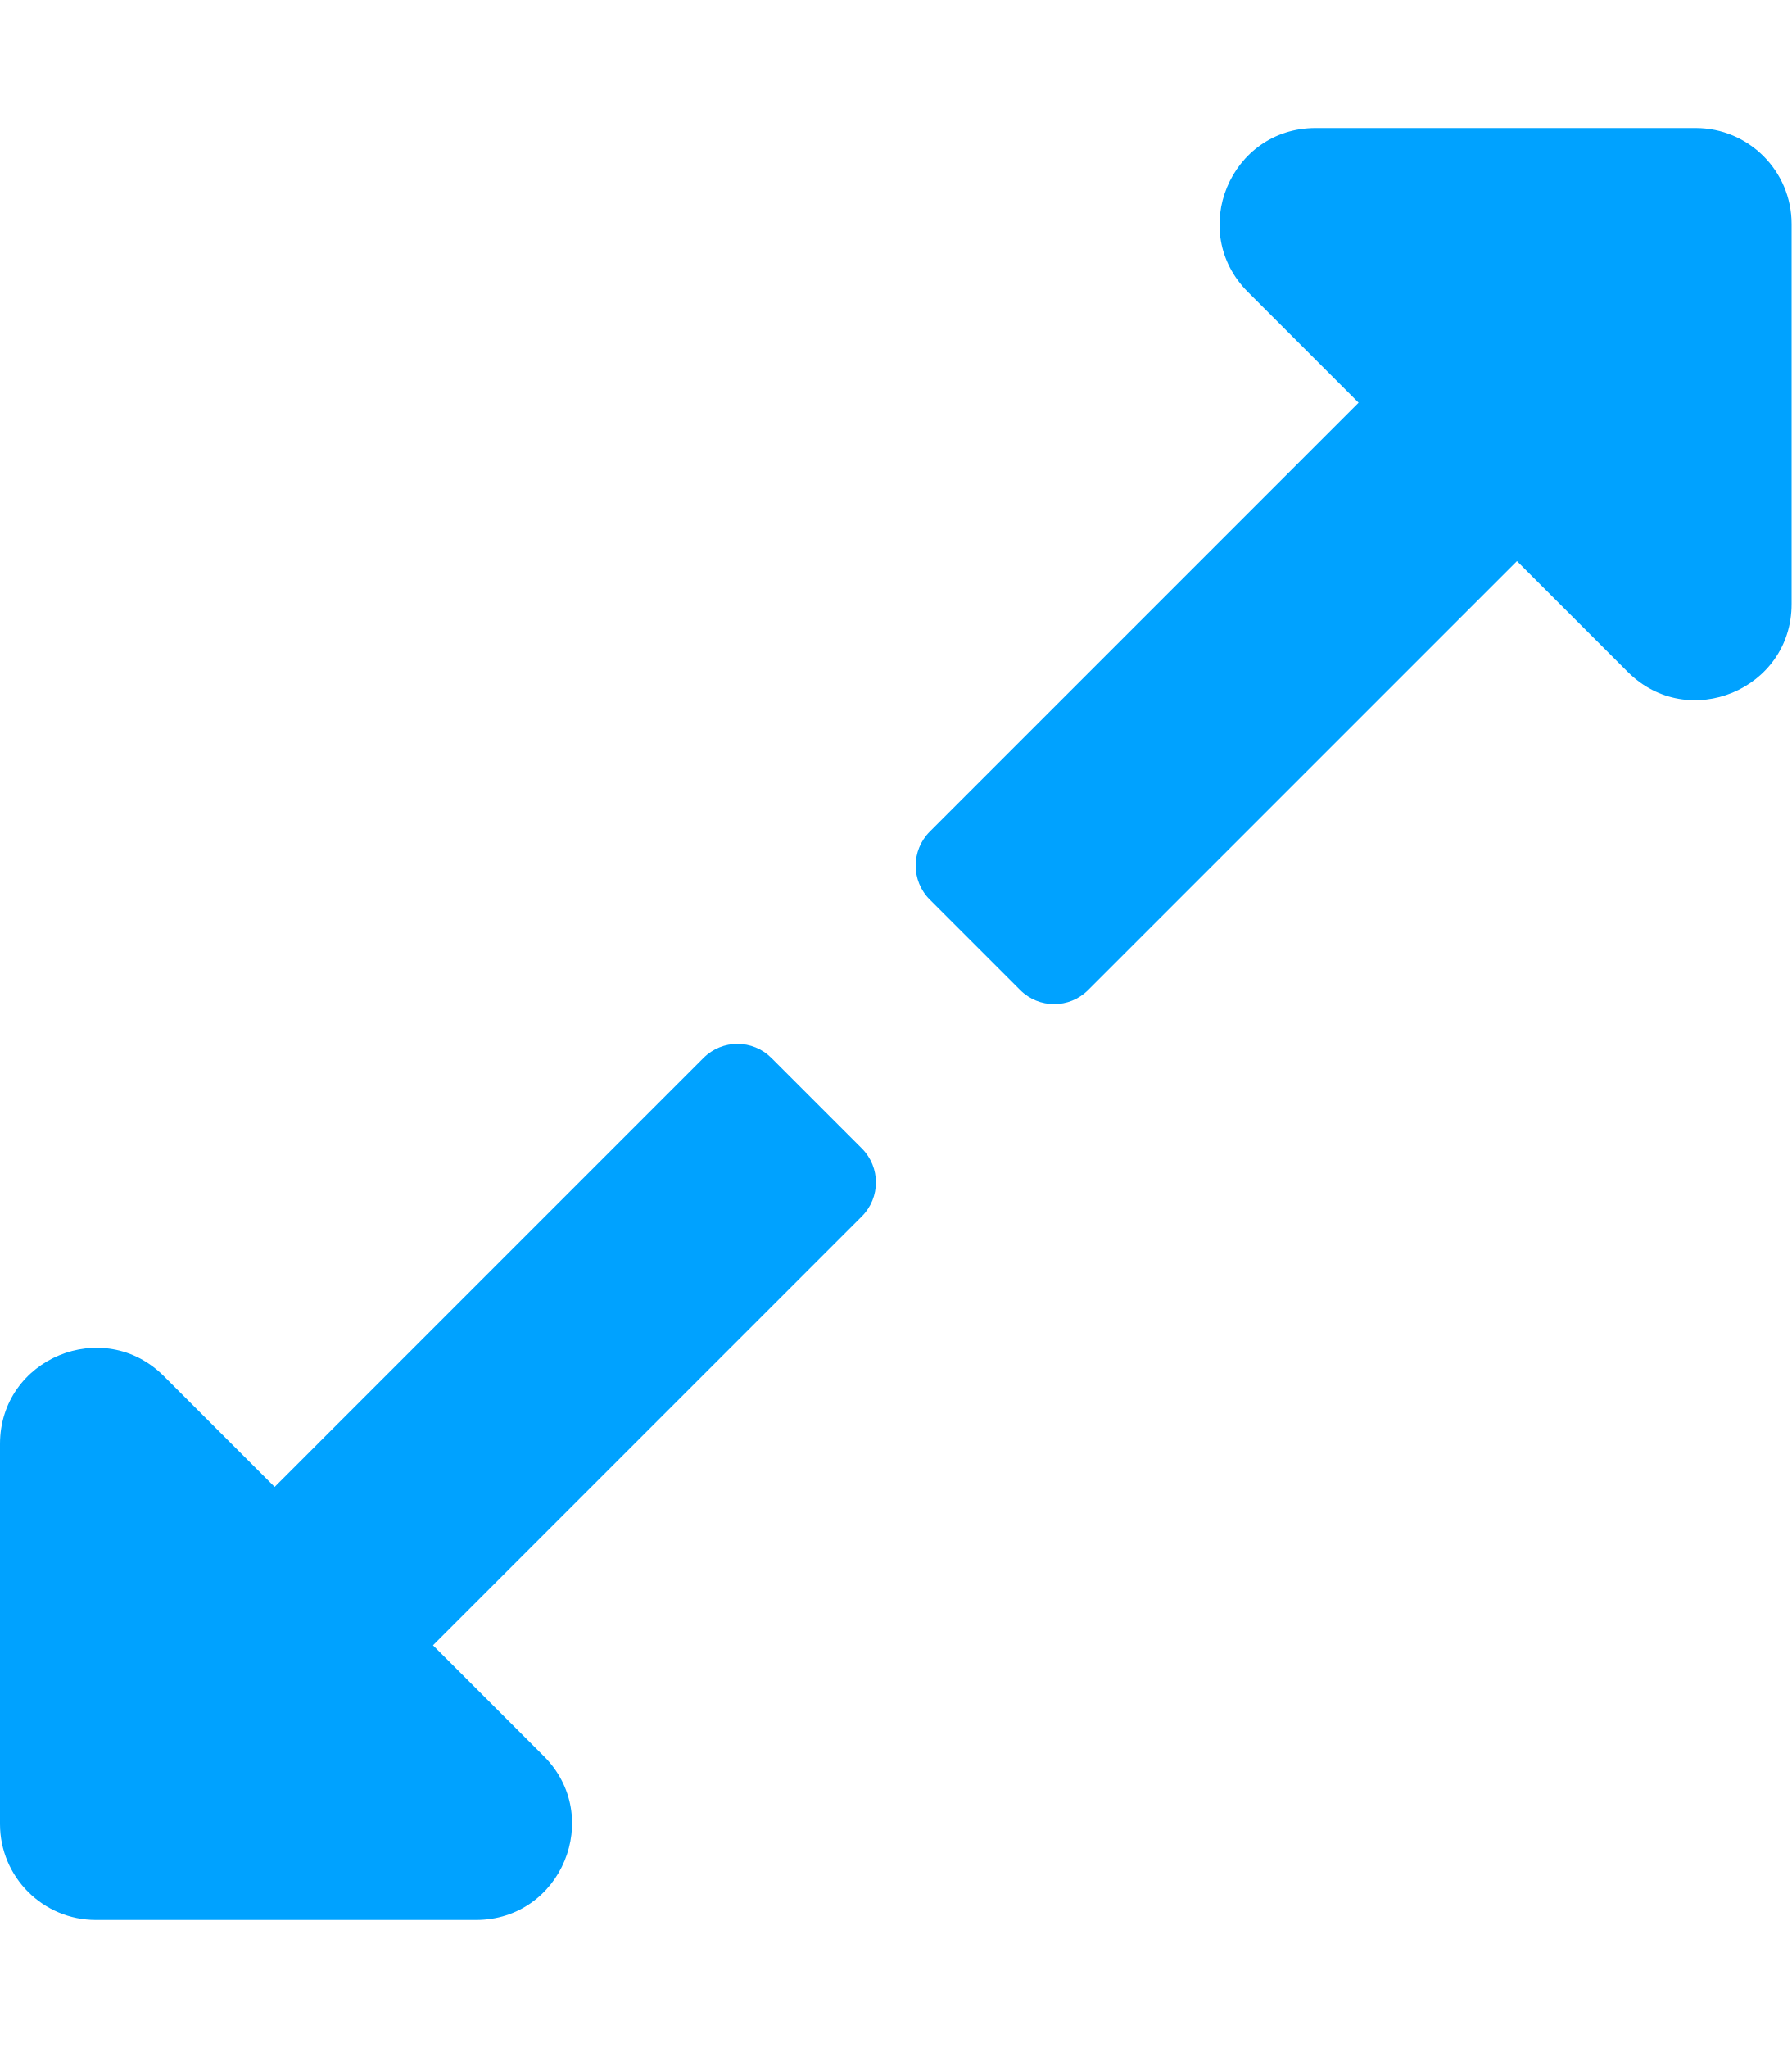
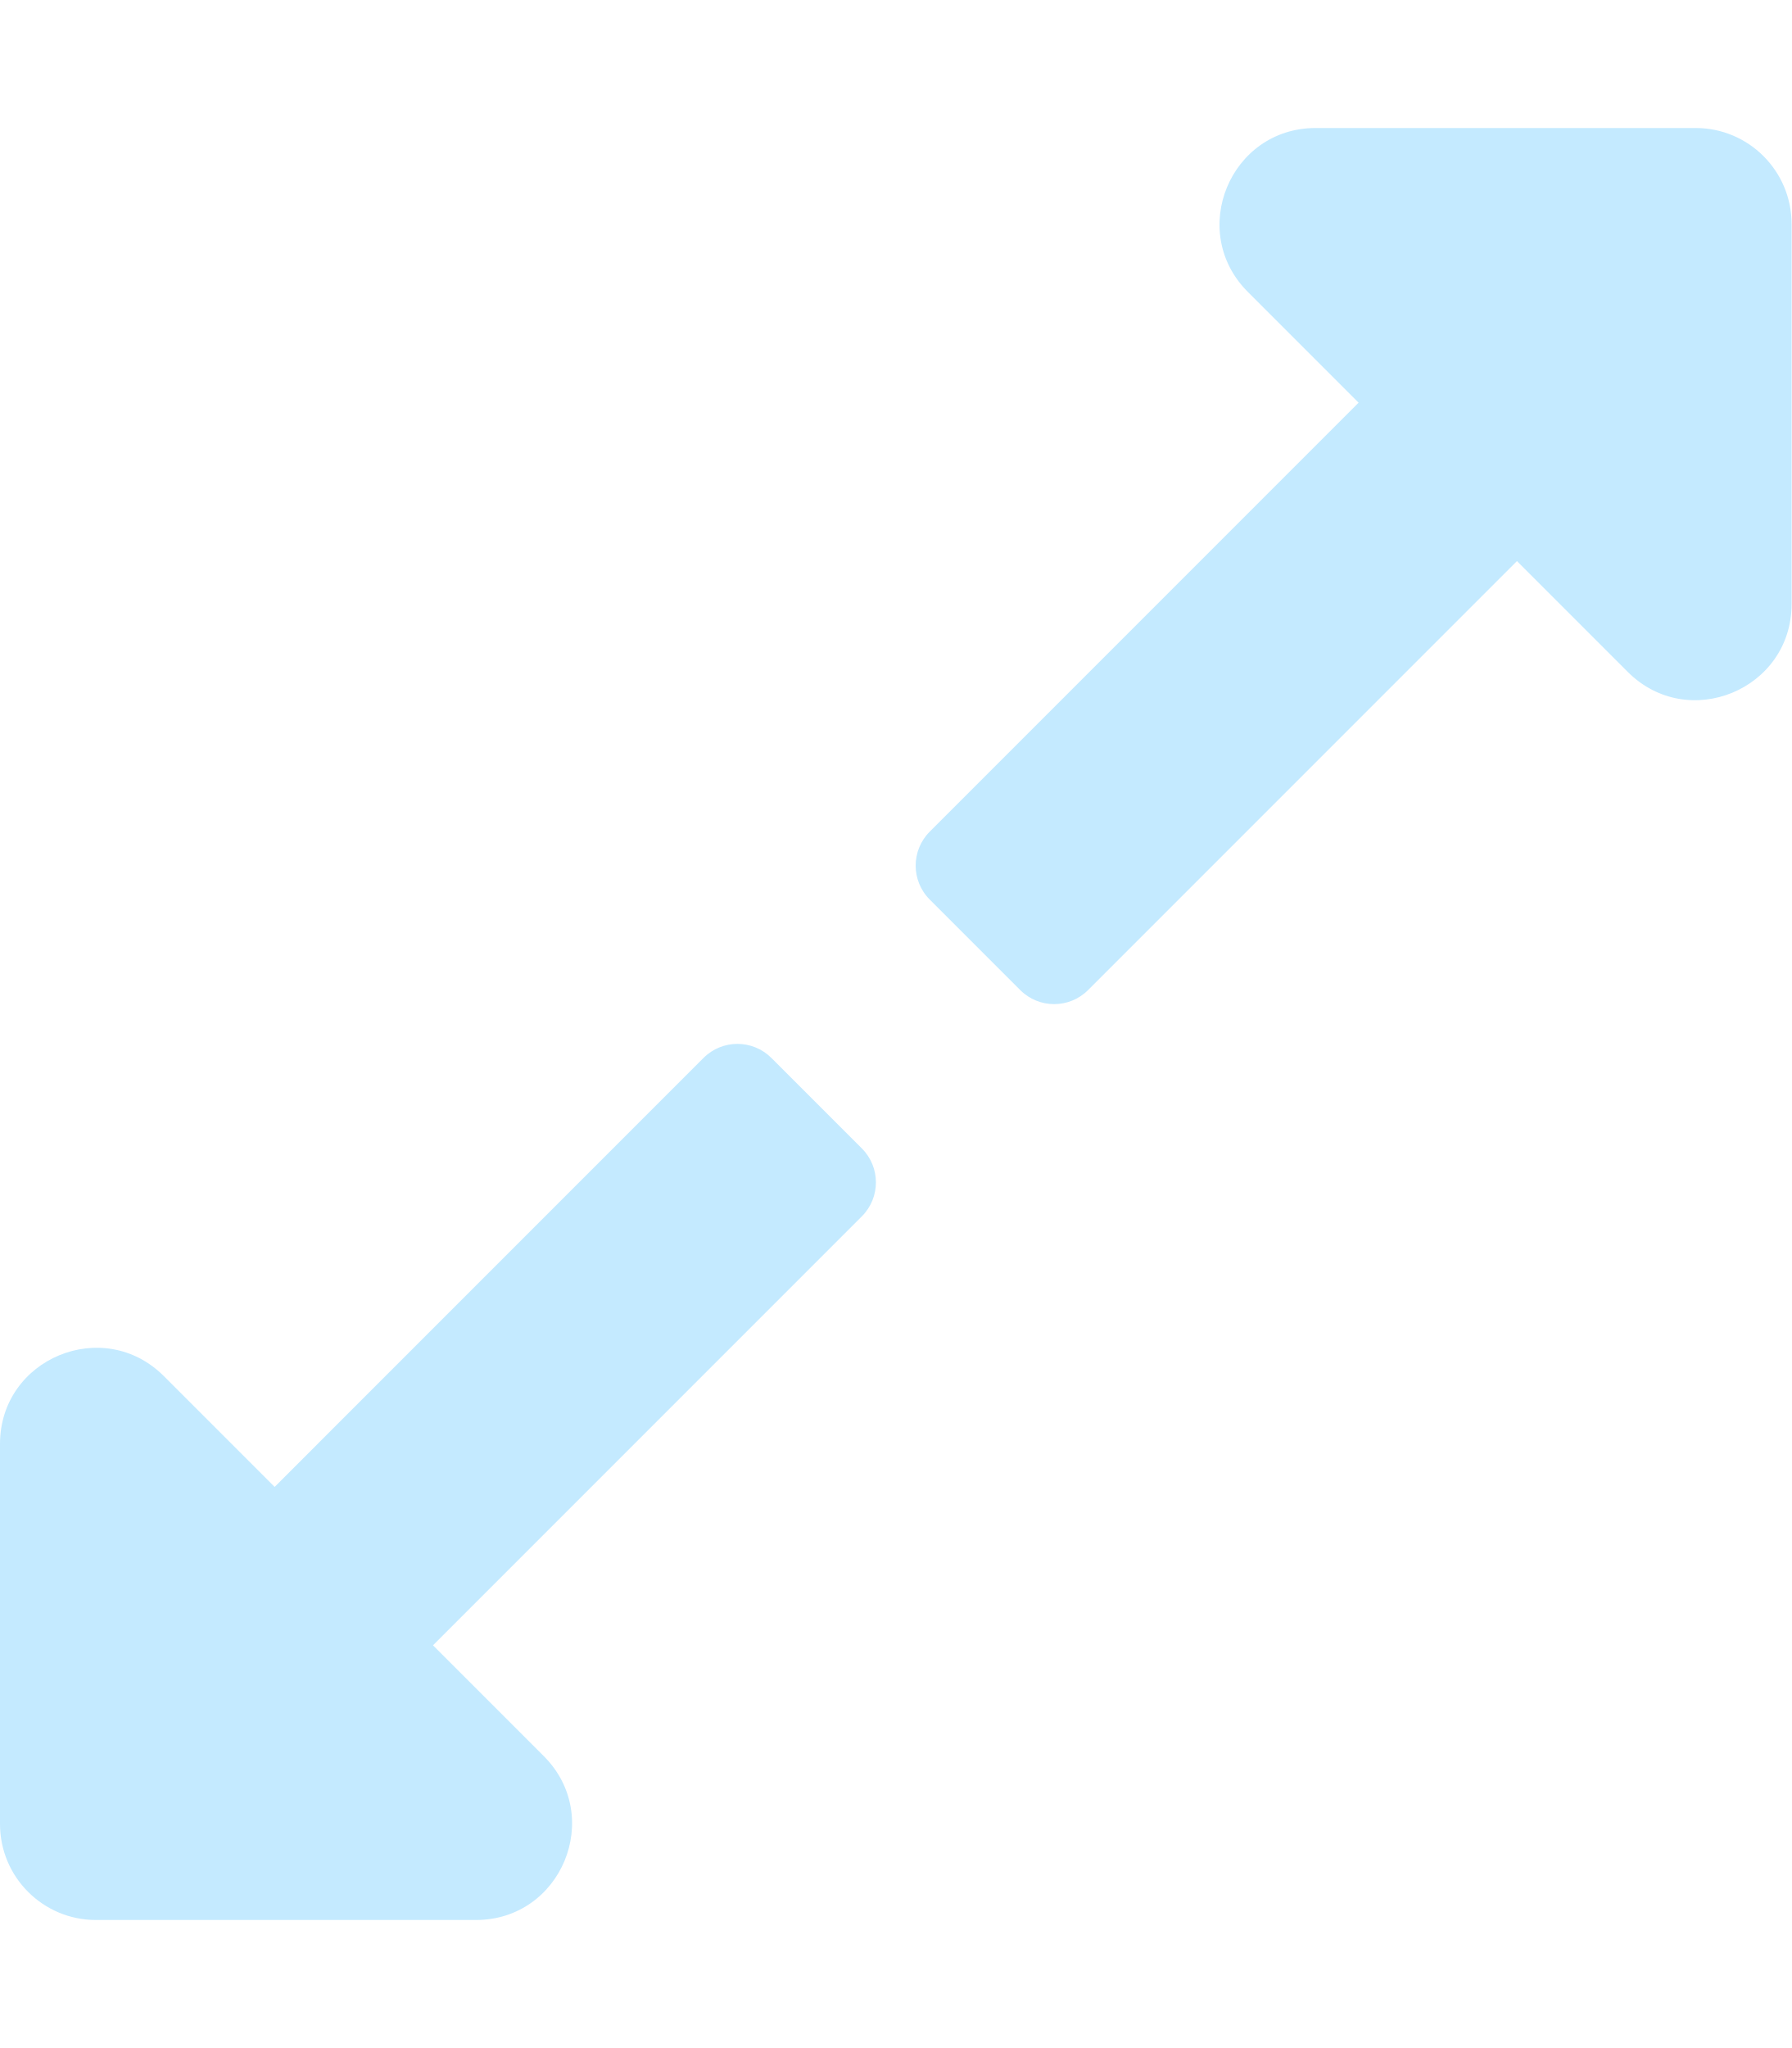
<svg xmlns="http://www.w3.org/2000/svg" aria-hidden="true" focusable="false" data-prefix="far" data-icon="expand-alt" class="svg-inline--fa fa-expand-alt fa-w-14" role="img" viewBox="0 0 448 512">
-   <path fill="#00A2FF" d="M448 56v95.005c0 21.382-25.851 32.09-40.971 16.971l-27.704-27.704-107.242 107.243c-4.686 4.686-12.284 4.686-16.971 0l-22.627-22.627c-4.686-4.686-4.686-12.284 0-16.971l107.243-107.243-27.704-27.704C296.905 57.851 307.613 32 328.995 32H424c13.255 0 24 10.745 24 24zM175.917 264.485L68.674 371.728 40.97 344.024C25.851 328.905 0 339.613 0 360.995V456c0 13.255 10.745 24 24 24h95.005c21.382 0 32.09-25.851 16.971-40.971l-27.704-27.704 107.243-107.243c4.686-4.686 4.686-12.284 0-16.971l-22.627-22.627c-4.687-4.685-12.285-4.685-16.971.001z" />
+   <path fill="#C4EAFF" d="M448 56v95.005c0 21.382-25.851 32.09-40.971 16.971l-27.704-27.704-107.242 107.243c-4.686 4.686-12.284 4.686-16.971 0l-22.627-22.627c-4.686-4.686-4.686-12.284 0-16.971l107.243-107.243-27.704-27.704C296.905 57.851 307.613 32 328.995 32H424c13.255 0 24 10.745 24 24zM175.917 264.485L68.674 371.728 40.97 344.024C25.851 328.905 0 339.613 0 360.995V456c0 13.255 10.745 24 24 24h95.005c21.382 0 32.09-25.851 16.971-40.971l-27.704-27.704 107.243-107.243c4.686-4.686 4.686-12.284 0-16.971l-22.627-22.627c-4.687-4.685-12.285-4.685-16.971.001z" />
</svg>
